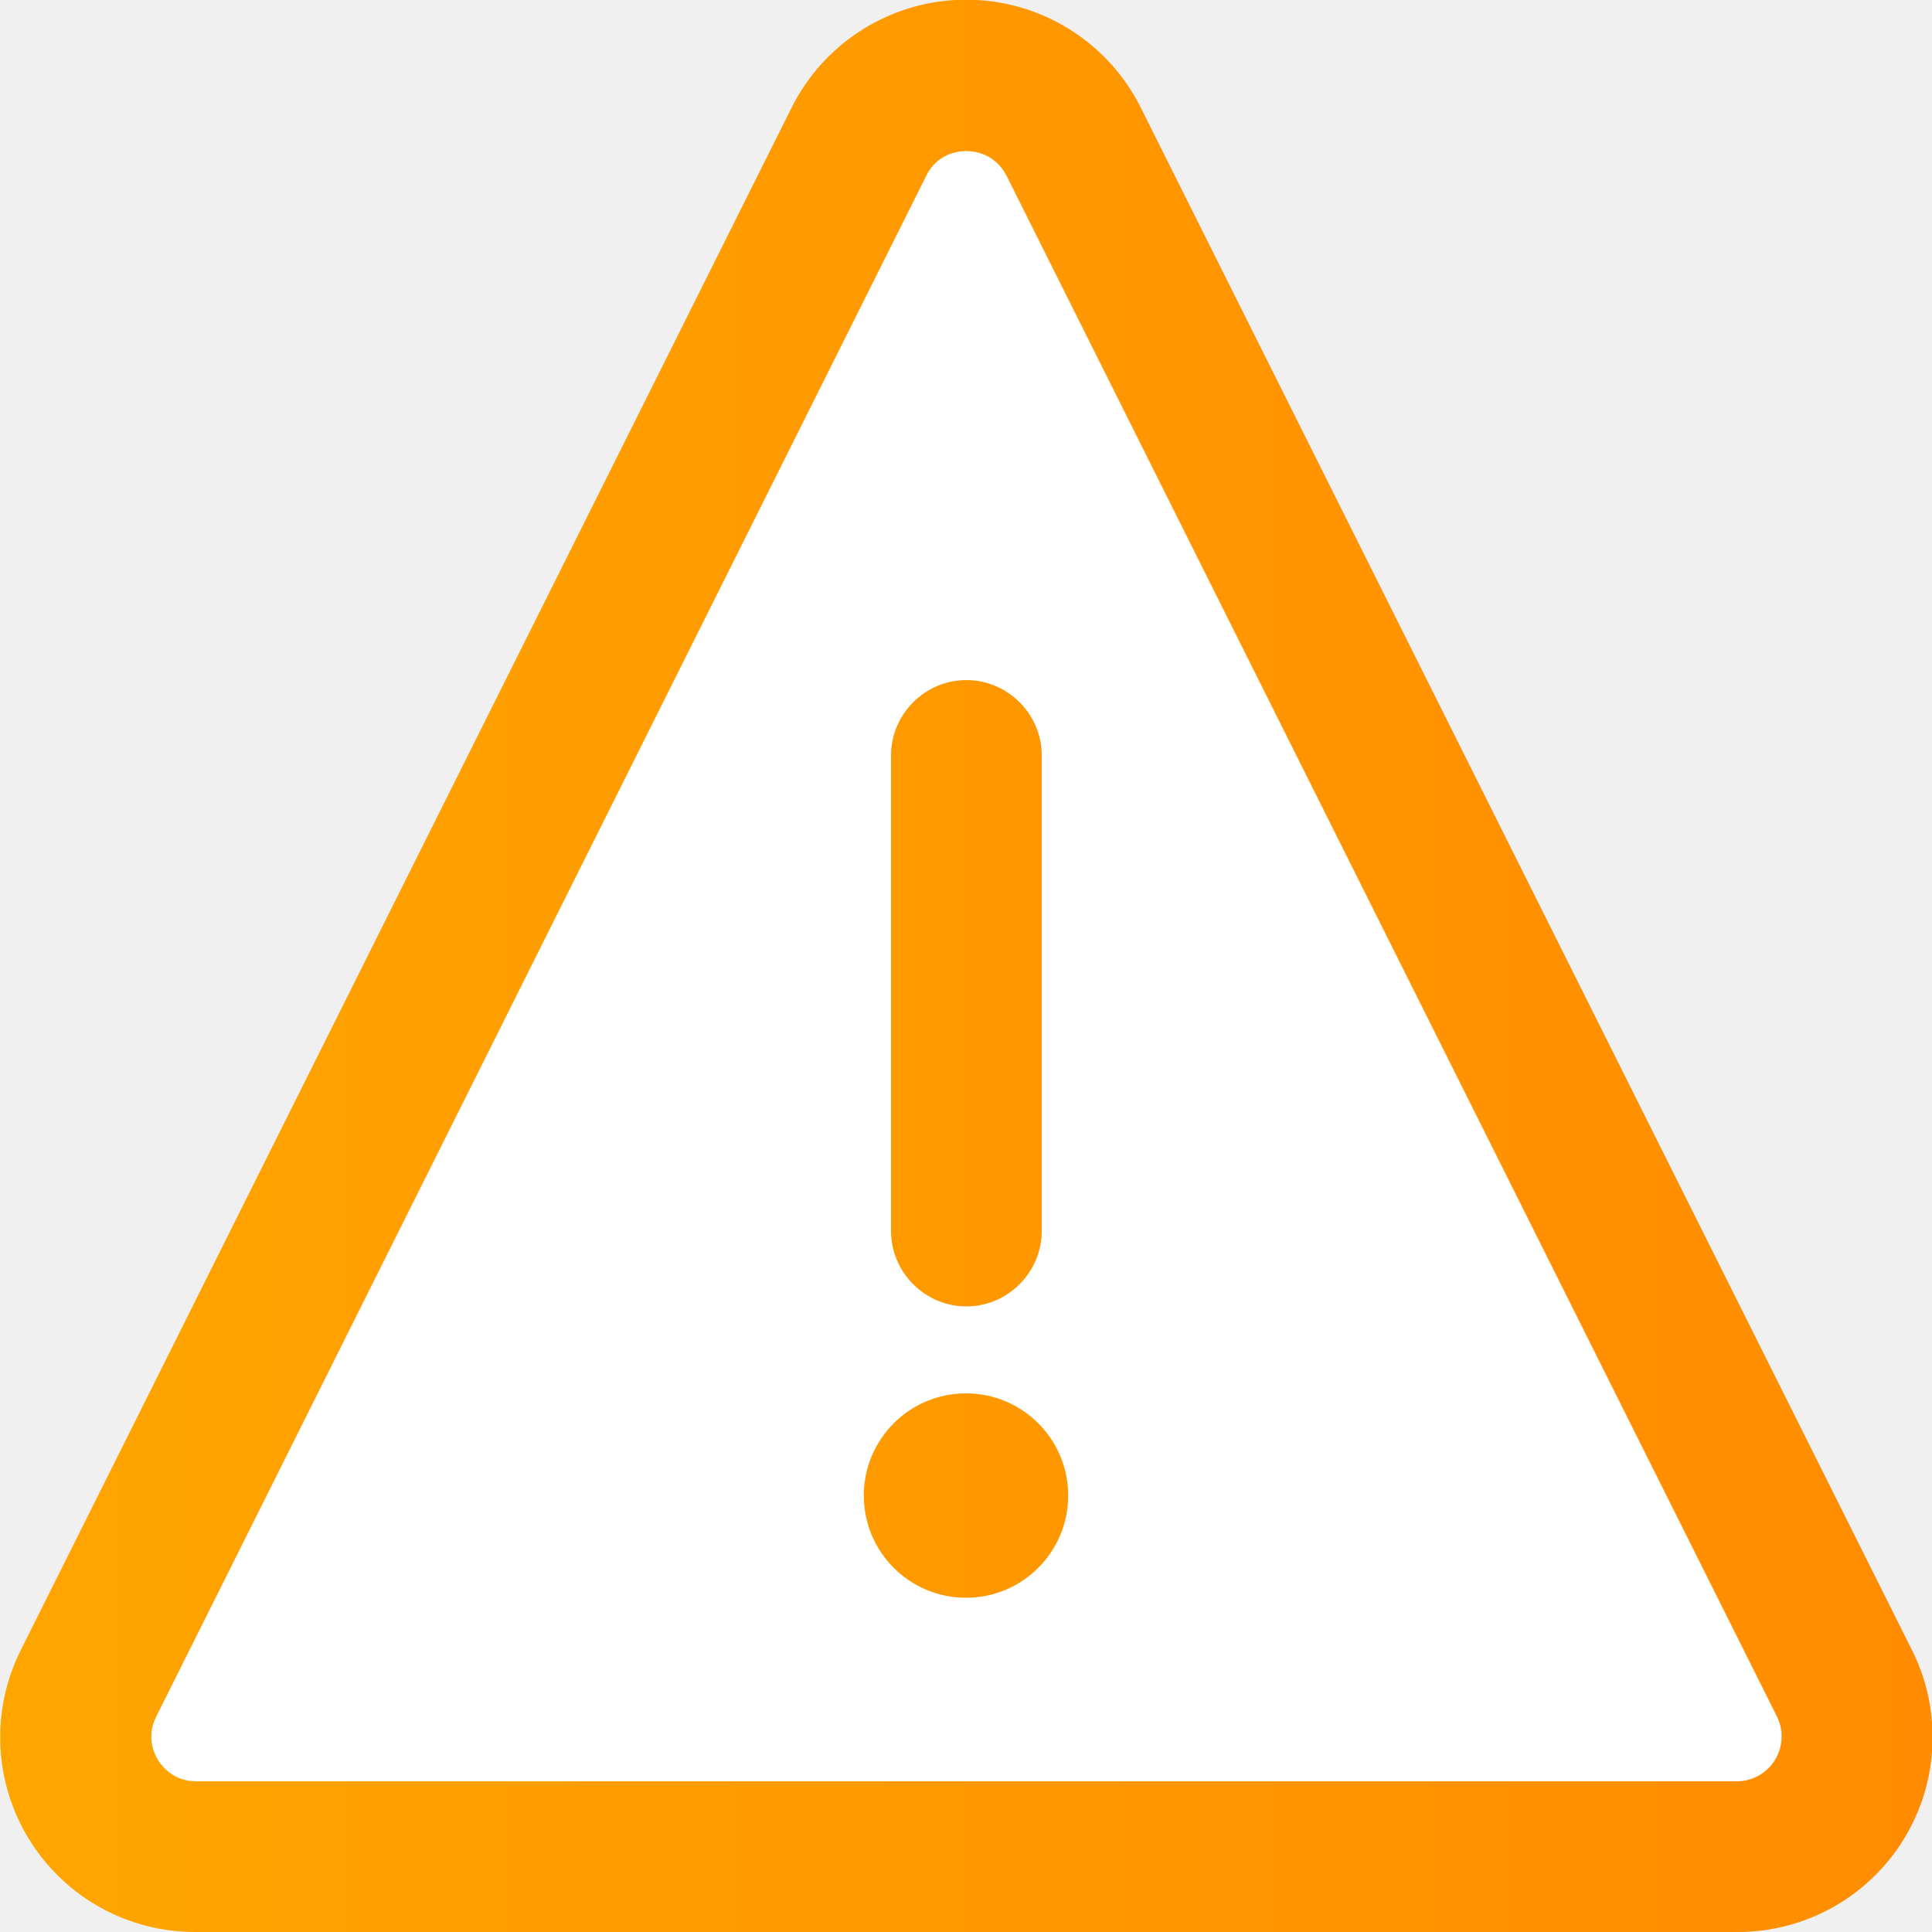
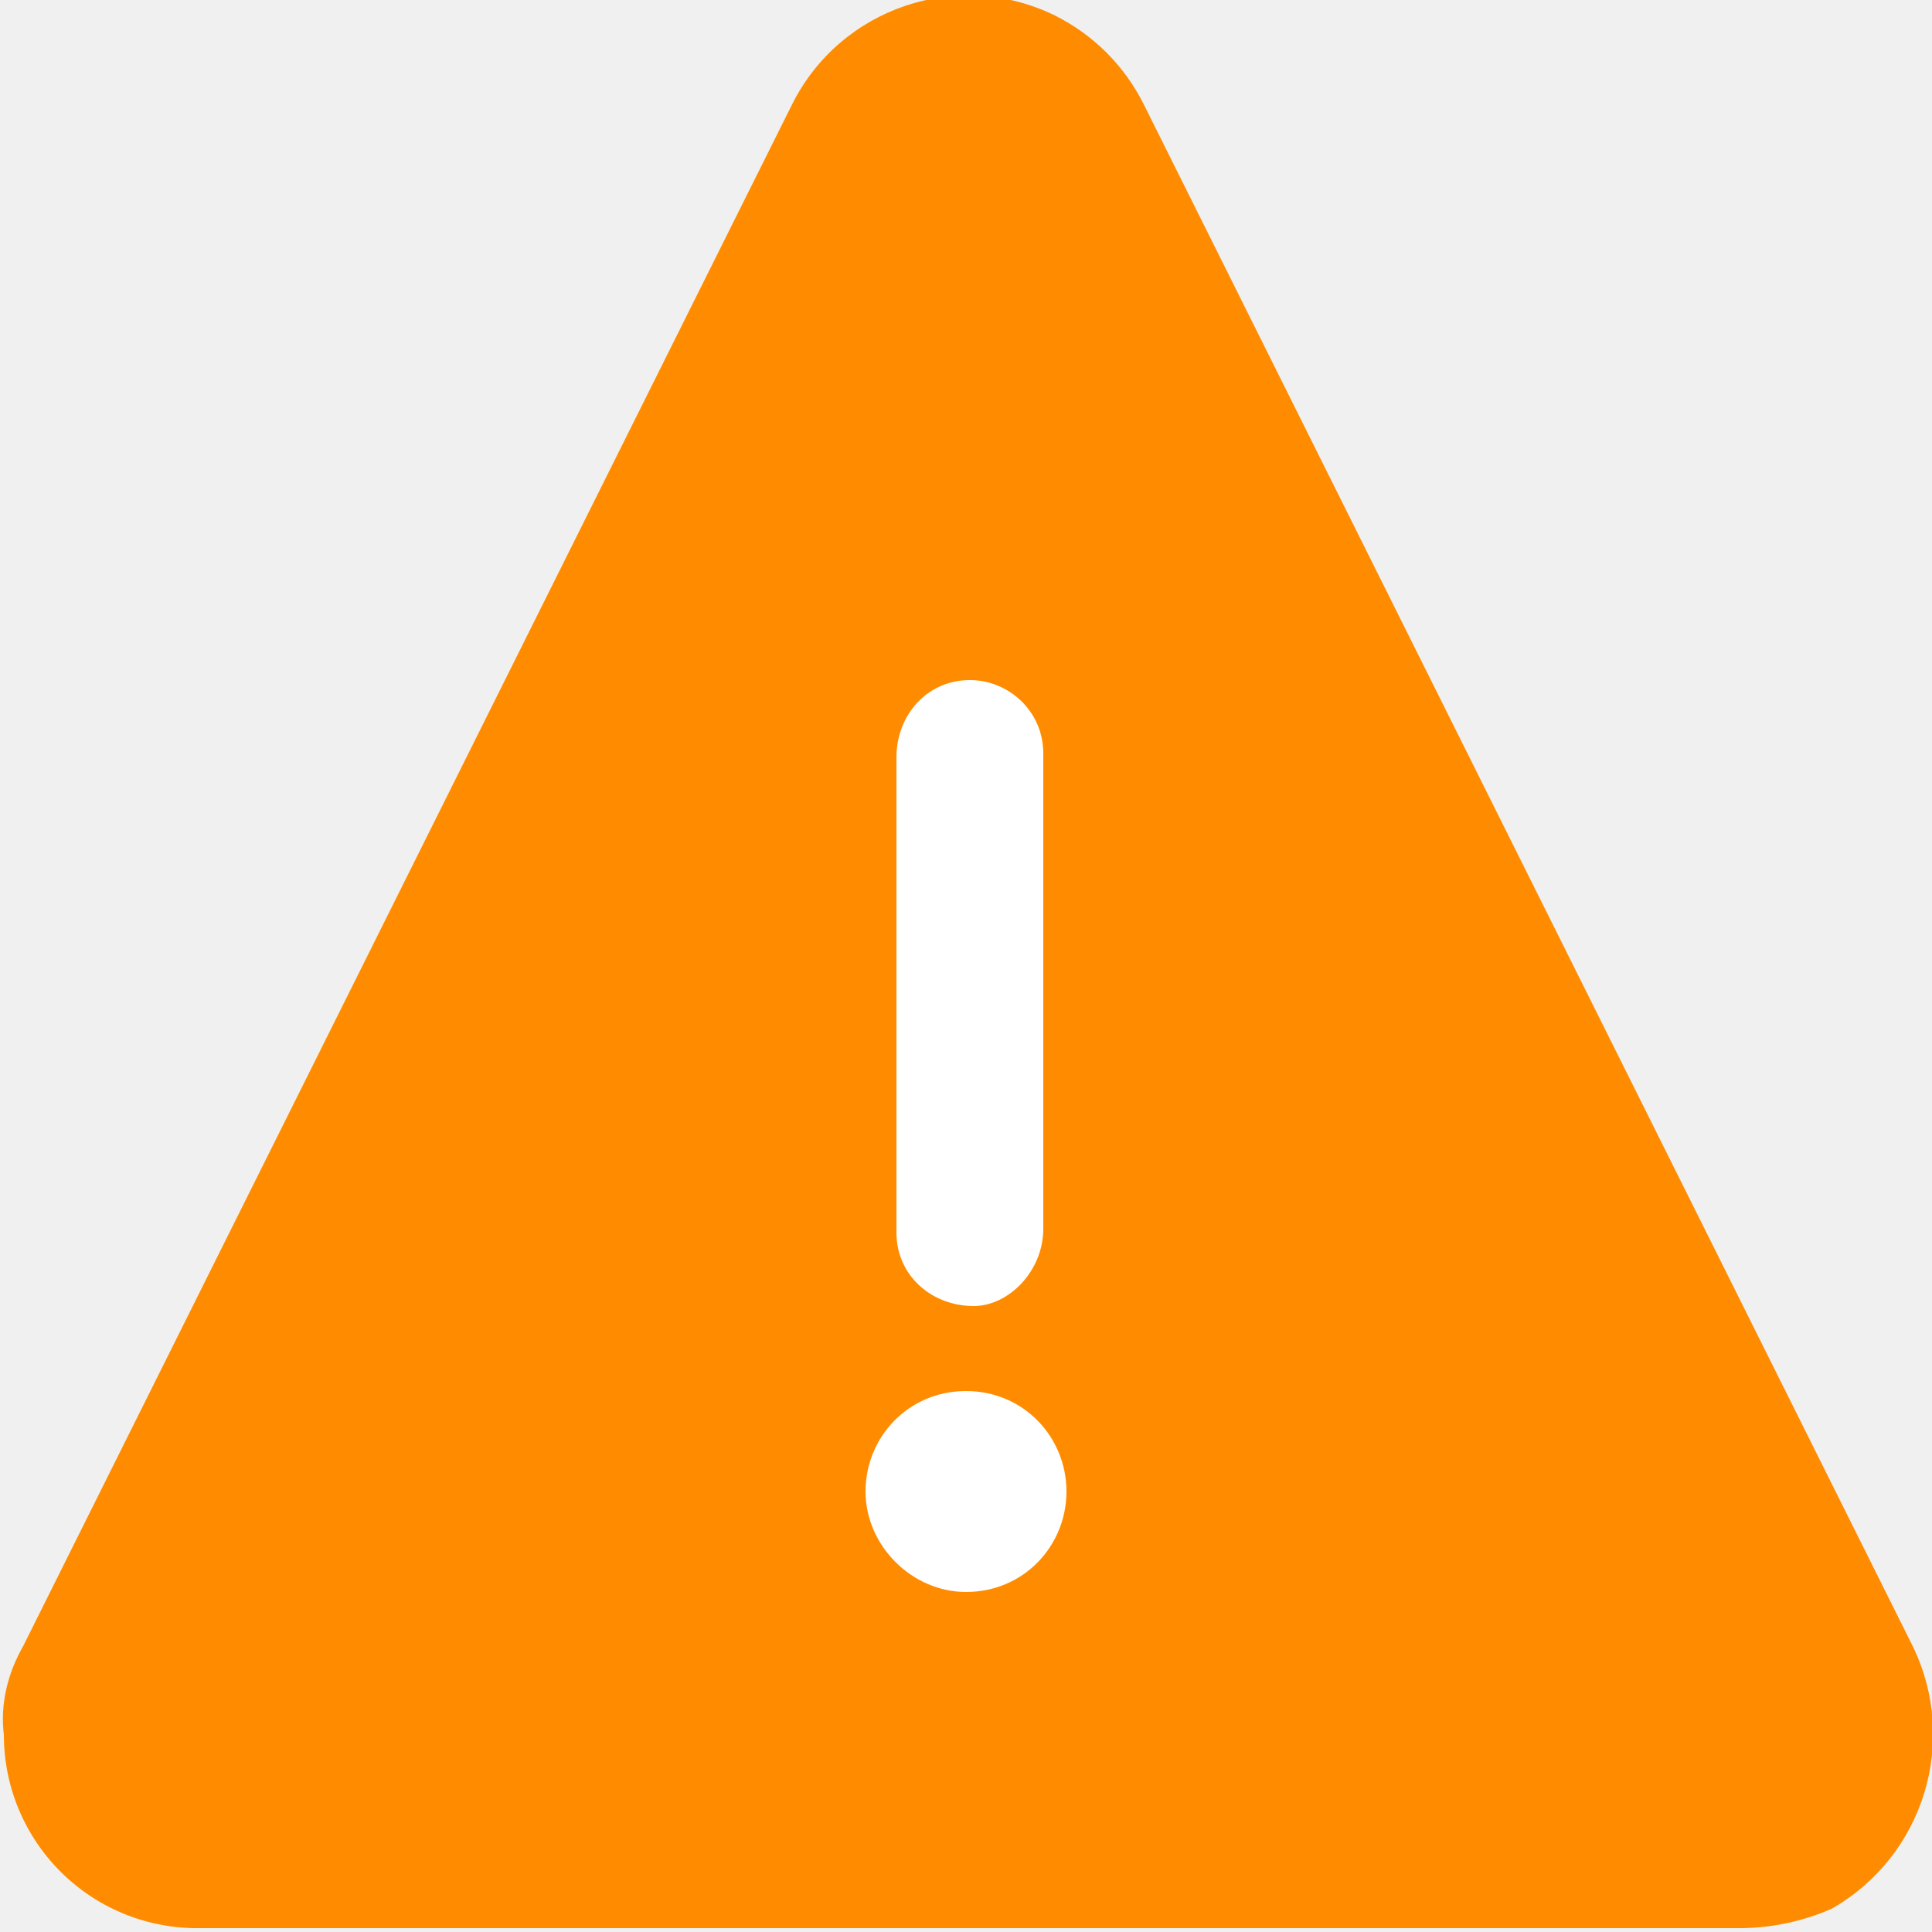
- <svg xmlns="http://www.w3.org/2000/svg" viewBox="225 225 50 50">
-   <path fill="#FFF" d="M250 226.45l-23.15 45.2h46.3z" />
-   <linearGradient id="a" x1="225" x2="275" y1="250" y2="250" gradientUnits="userSpaceOnUse">
-     <stop offset="0" stop-color="orange" />
-     <stop offset="1" stop-color="darkorange" />
-   </linearGradient>
-   <path fill="url(#a)" d="M269.94 275h-39.86a5.04 5.04 0 0 1-4.53-7.32l19.93-39.88a5.05 5.05 0 0 1 9.05 0l19.94 39.88a5.04 5.04 0 0 1-4.53 7.32zM250 228.91c-.21 0-.74.06-1.03.64l-19.93 39.88c-.26.52-.05.96.05 1.12s.4.55.99.55h39.87a1.16 1.16 0 0 0 1.04-1.67l-19.94-39.88c-.3-.58-.83-.64-1.05-.64zm1.96 27.95v-12.31c0-1.07-.88-1.95-1.95-1.95s-1.95.88-1.95 1.95v12.31c0 1.07.88 1.95 1.95 1.95s1.95-.88 1.95-1.95zm-1.96 4.2a2.64 2.64 0 1 0 0 5.29 2.64 2.64 0 0 0 0-5.29z" />
+ <svg xmlns="http://www.w3.org/2000/svg" width="50" height="50" viewBox="450.1 450 50 50">
+   <path fill="#FF8C00" d="M499.6 492.6l-19.9-39.9c-.5-1-1.3-1.8-2.3-2.3a5.1 5.1 0 00-6.8 2.3l-19.9 39.9c-.4.7-.6 1.5-.5 2.3a5 5 0 005.1 5h39.9a6 6 0 002.3-.5 5.2 5.2 0 002.1-6.8z" />
+   <path fill="#FFF" d="M477.1 481.8v-12.3c0-1.1-.9-1.9-1.9-1.9-1.1 0-1.9.9-1.9 2v12.3c0 1.1.9 1.9 2 1.9.9 0 1.8-.9 1.8-2zm-2 4.2c-1.5 0-2.6 1.2-2.6 2.6s1.2 2.6 2.6 2.6c1.5 0 2.6-1.2 2.6-2.6s-1.1-2.6-2.6-2.6z" />
</svg>
